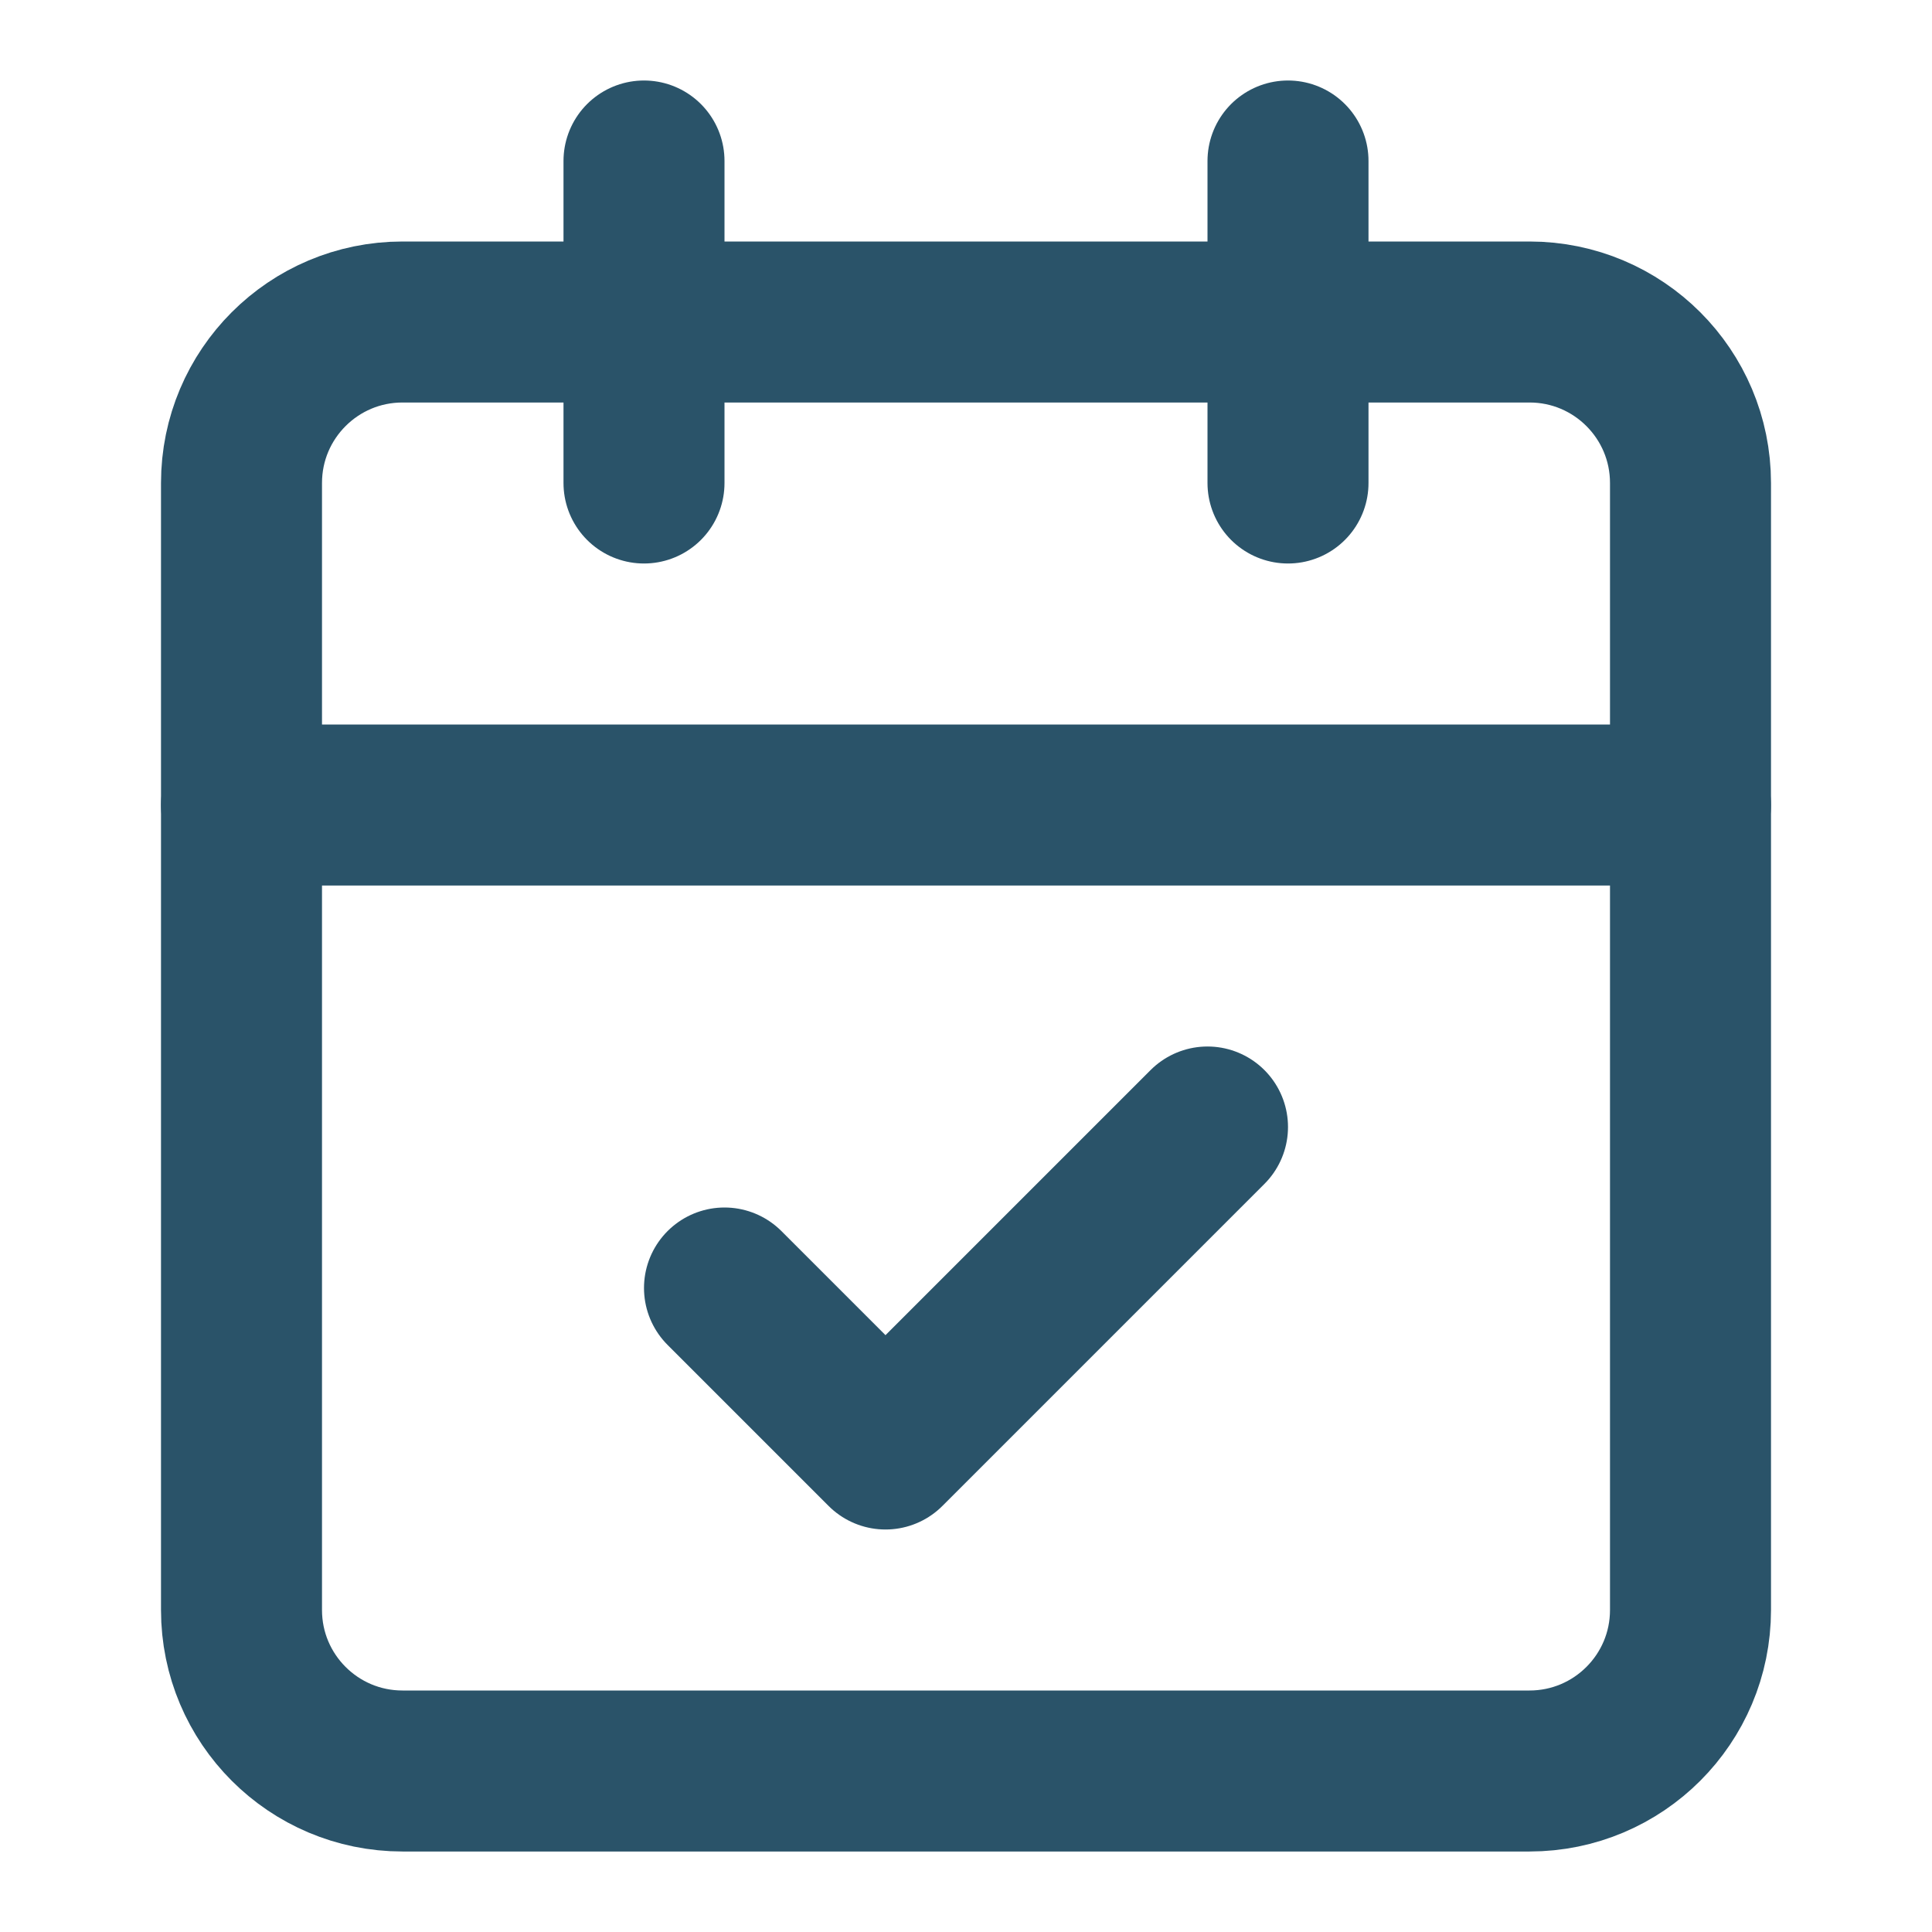
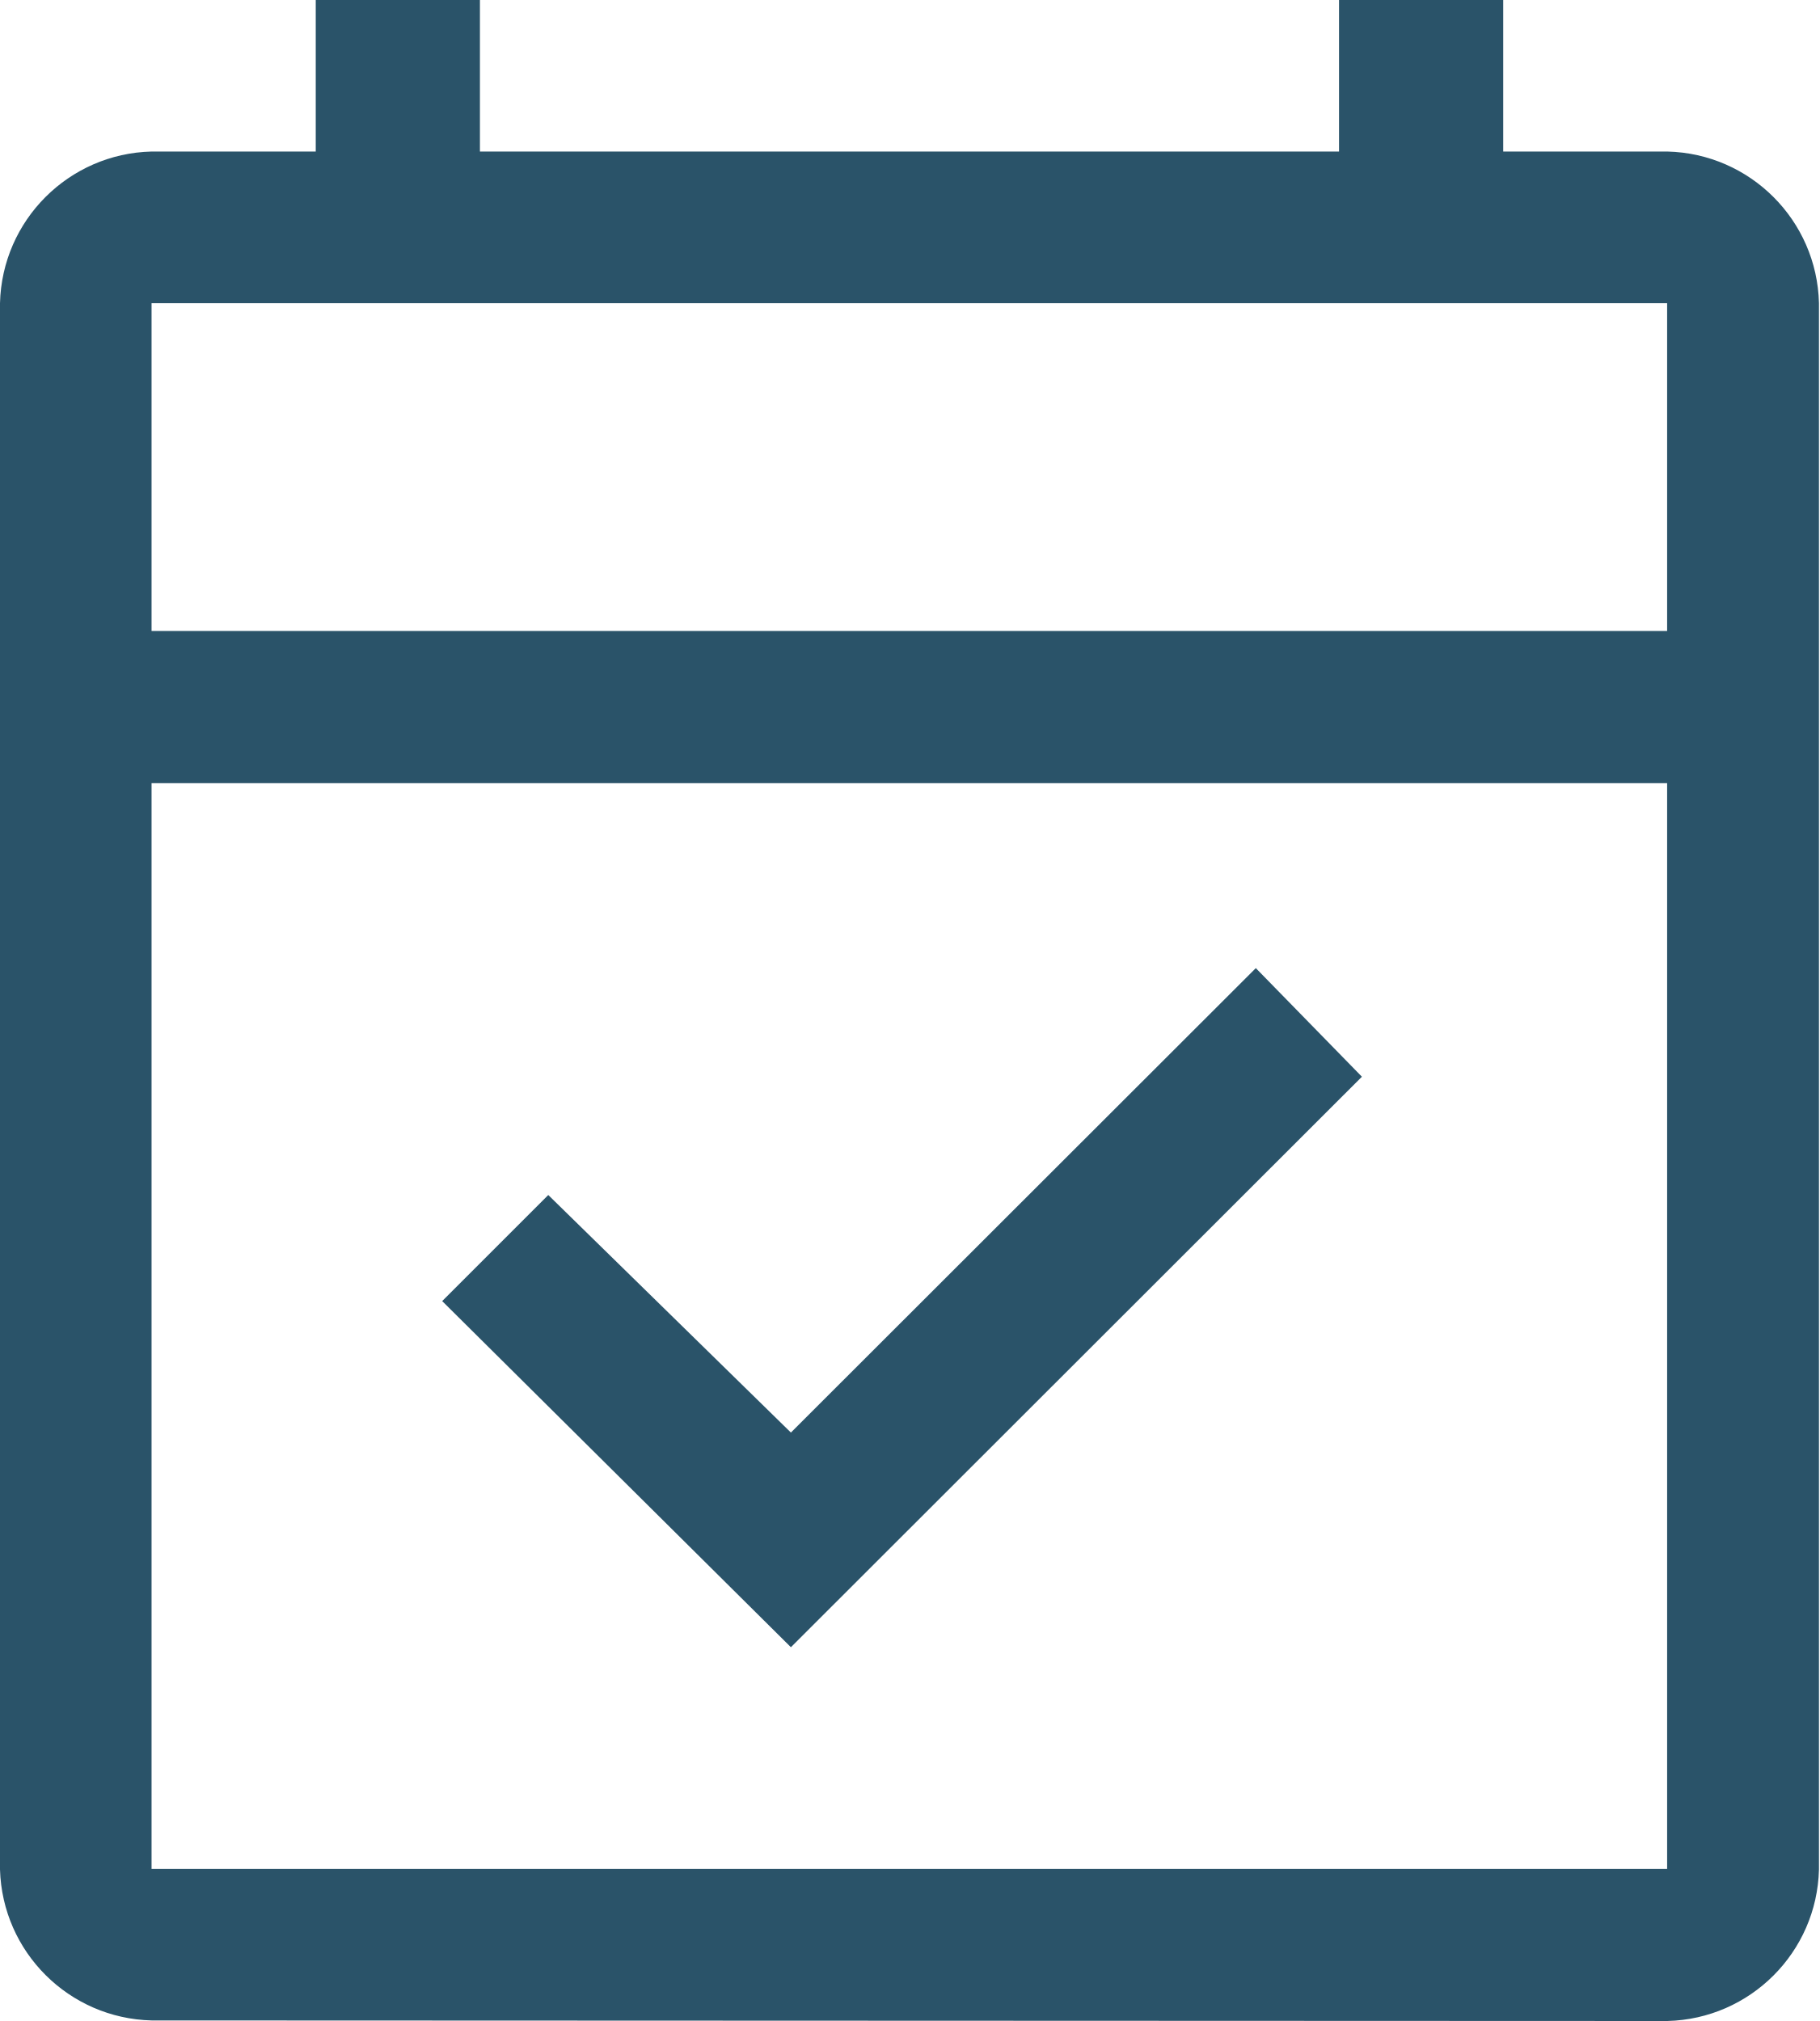
- <svg xmlns="http://www.w3.org/2000/svg" width="13" height="13" viewBox="0 0 24 24" fill="none" stroke="#2a5369" stroke-width="2" stroke-linecap="round" stroke-linejoin="round">
-   <rect x="3" y="4" width="18" height="18" rx="2" />
-   <path d="M16 2v4" />
-   <path d="M8 2v4" />
-   <path d="M3 10h18" />
-   <path d="M9 16l2 2 4-4" />
+ <svg xmlns="http://www.w3.org/2000/svg" width="12.964" height="14.404" viewBox="0 0 12.964 14.404">
+   <path id="event_available_FILL0_wght400_GRAD0_opsz48" d="M11.636,15.74,9.151,13.273l.756-.756,1.729,1.693L14.949,10.9l.756.774ZM7.08,18.4A1.108,1.108,0,0,1,6,17.324V6.161A1.108,1.108,0,0,1,7.08,5.08h1.17V4h1.17V5.08h6.122V4h1.17V5.08h1.17a1.108,1.108,0,0,1,1.08,1.08V17.324a1.108,1.108,0,0,1-1.08,1.08Zm0-1.08h10.8V9.582H7.08Zm0-8.823h10.8V6.161H7.08Zm0,0v0Z" transform="translate(-6 -4)" fill="#2a5369" />
</svg>
